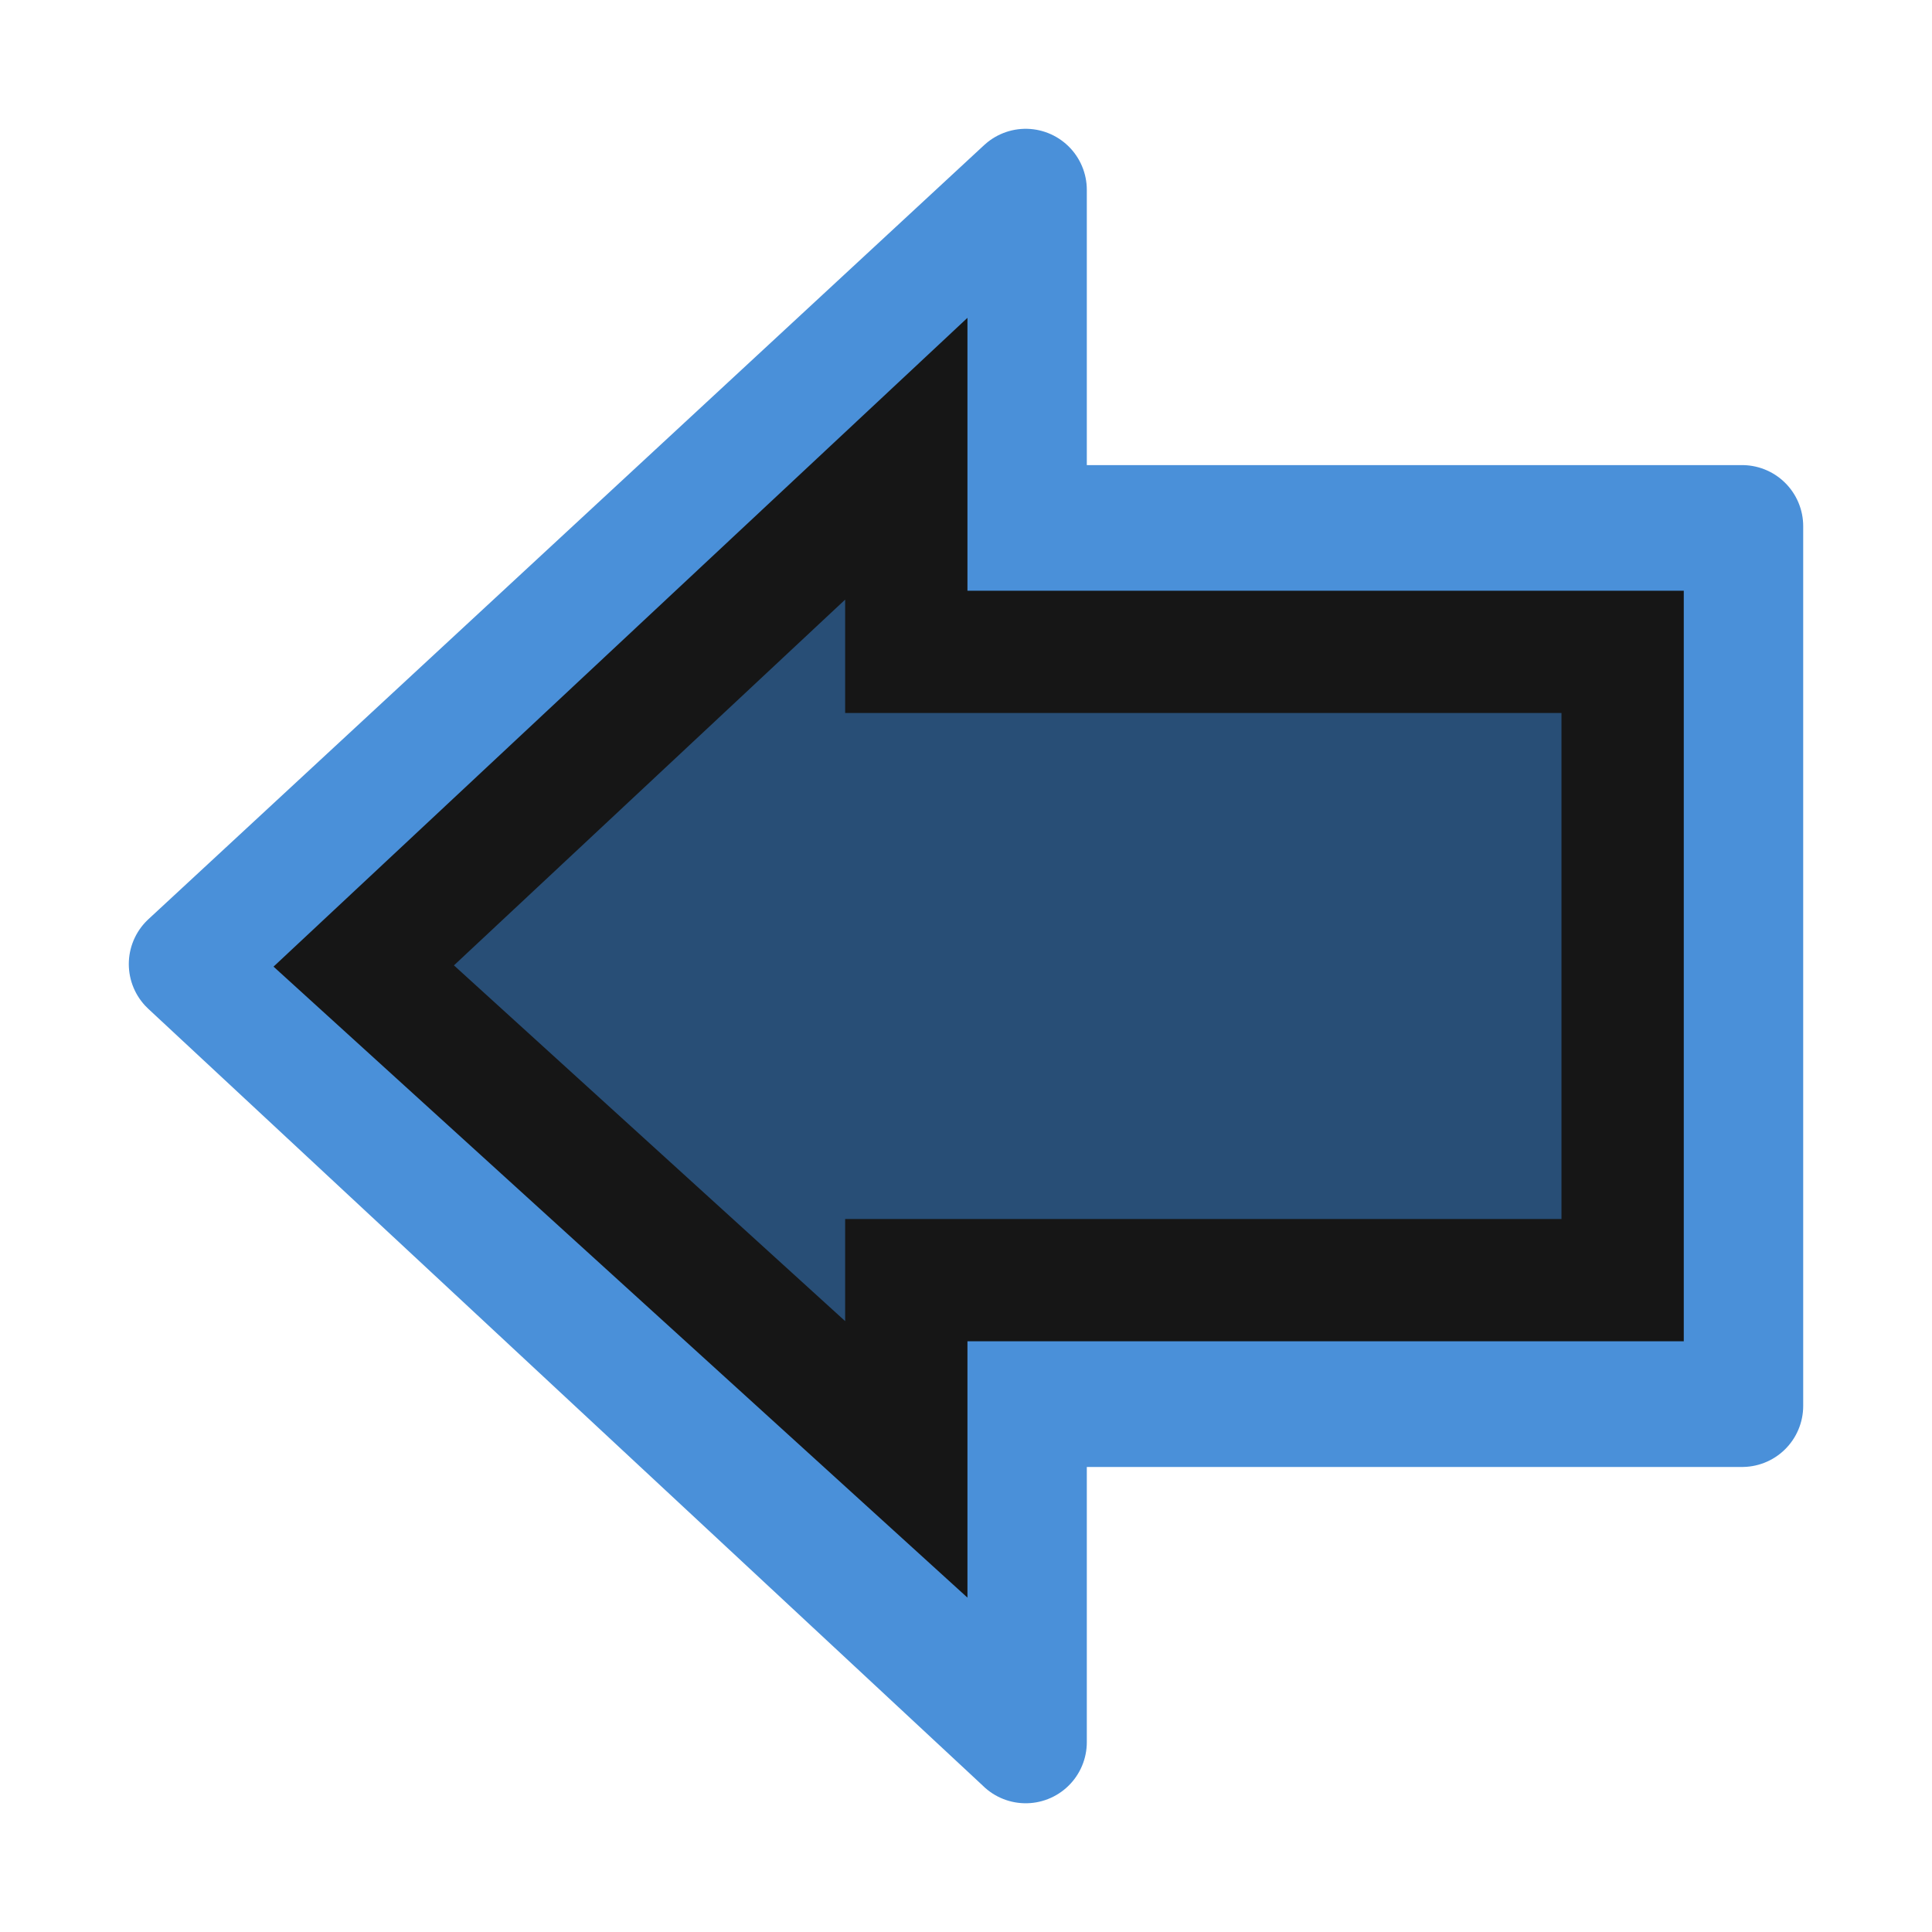
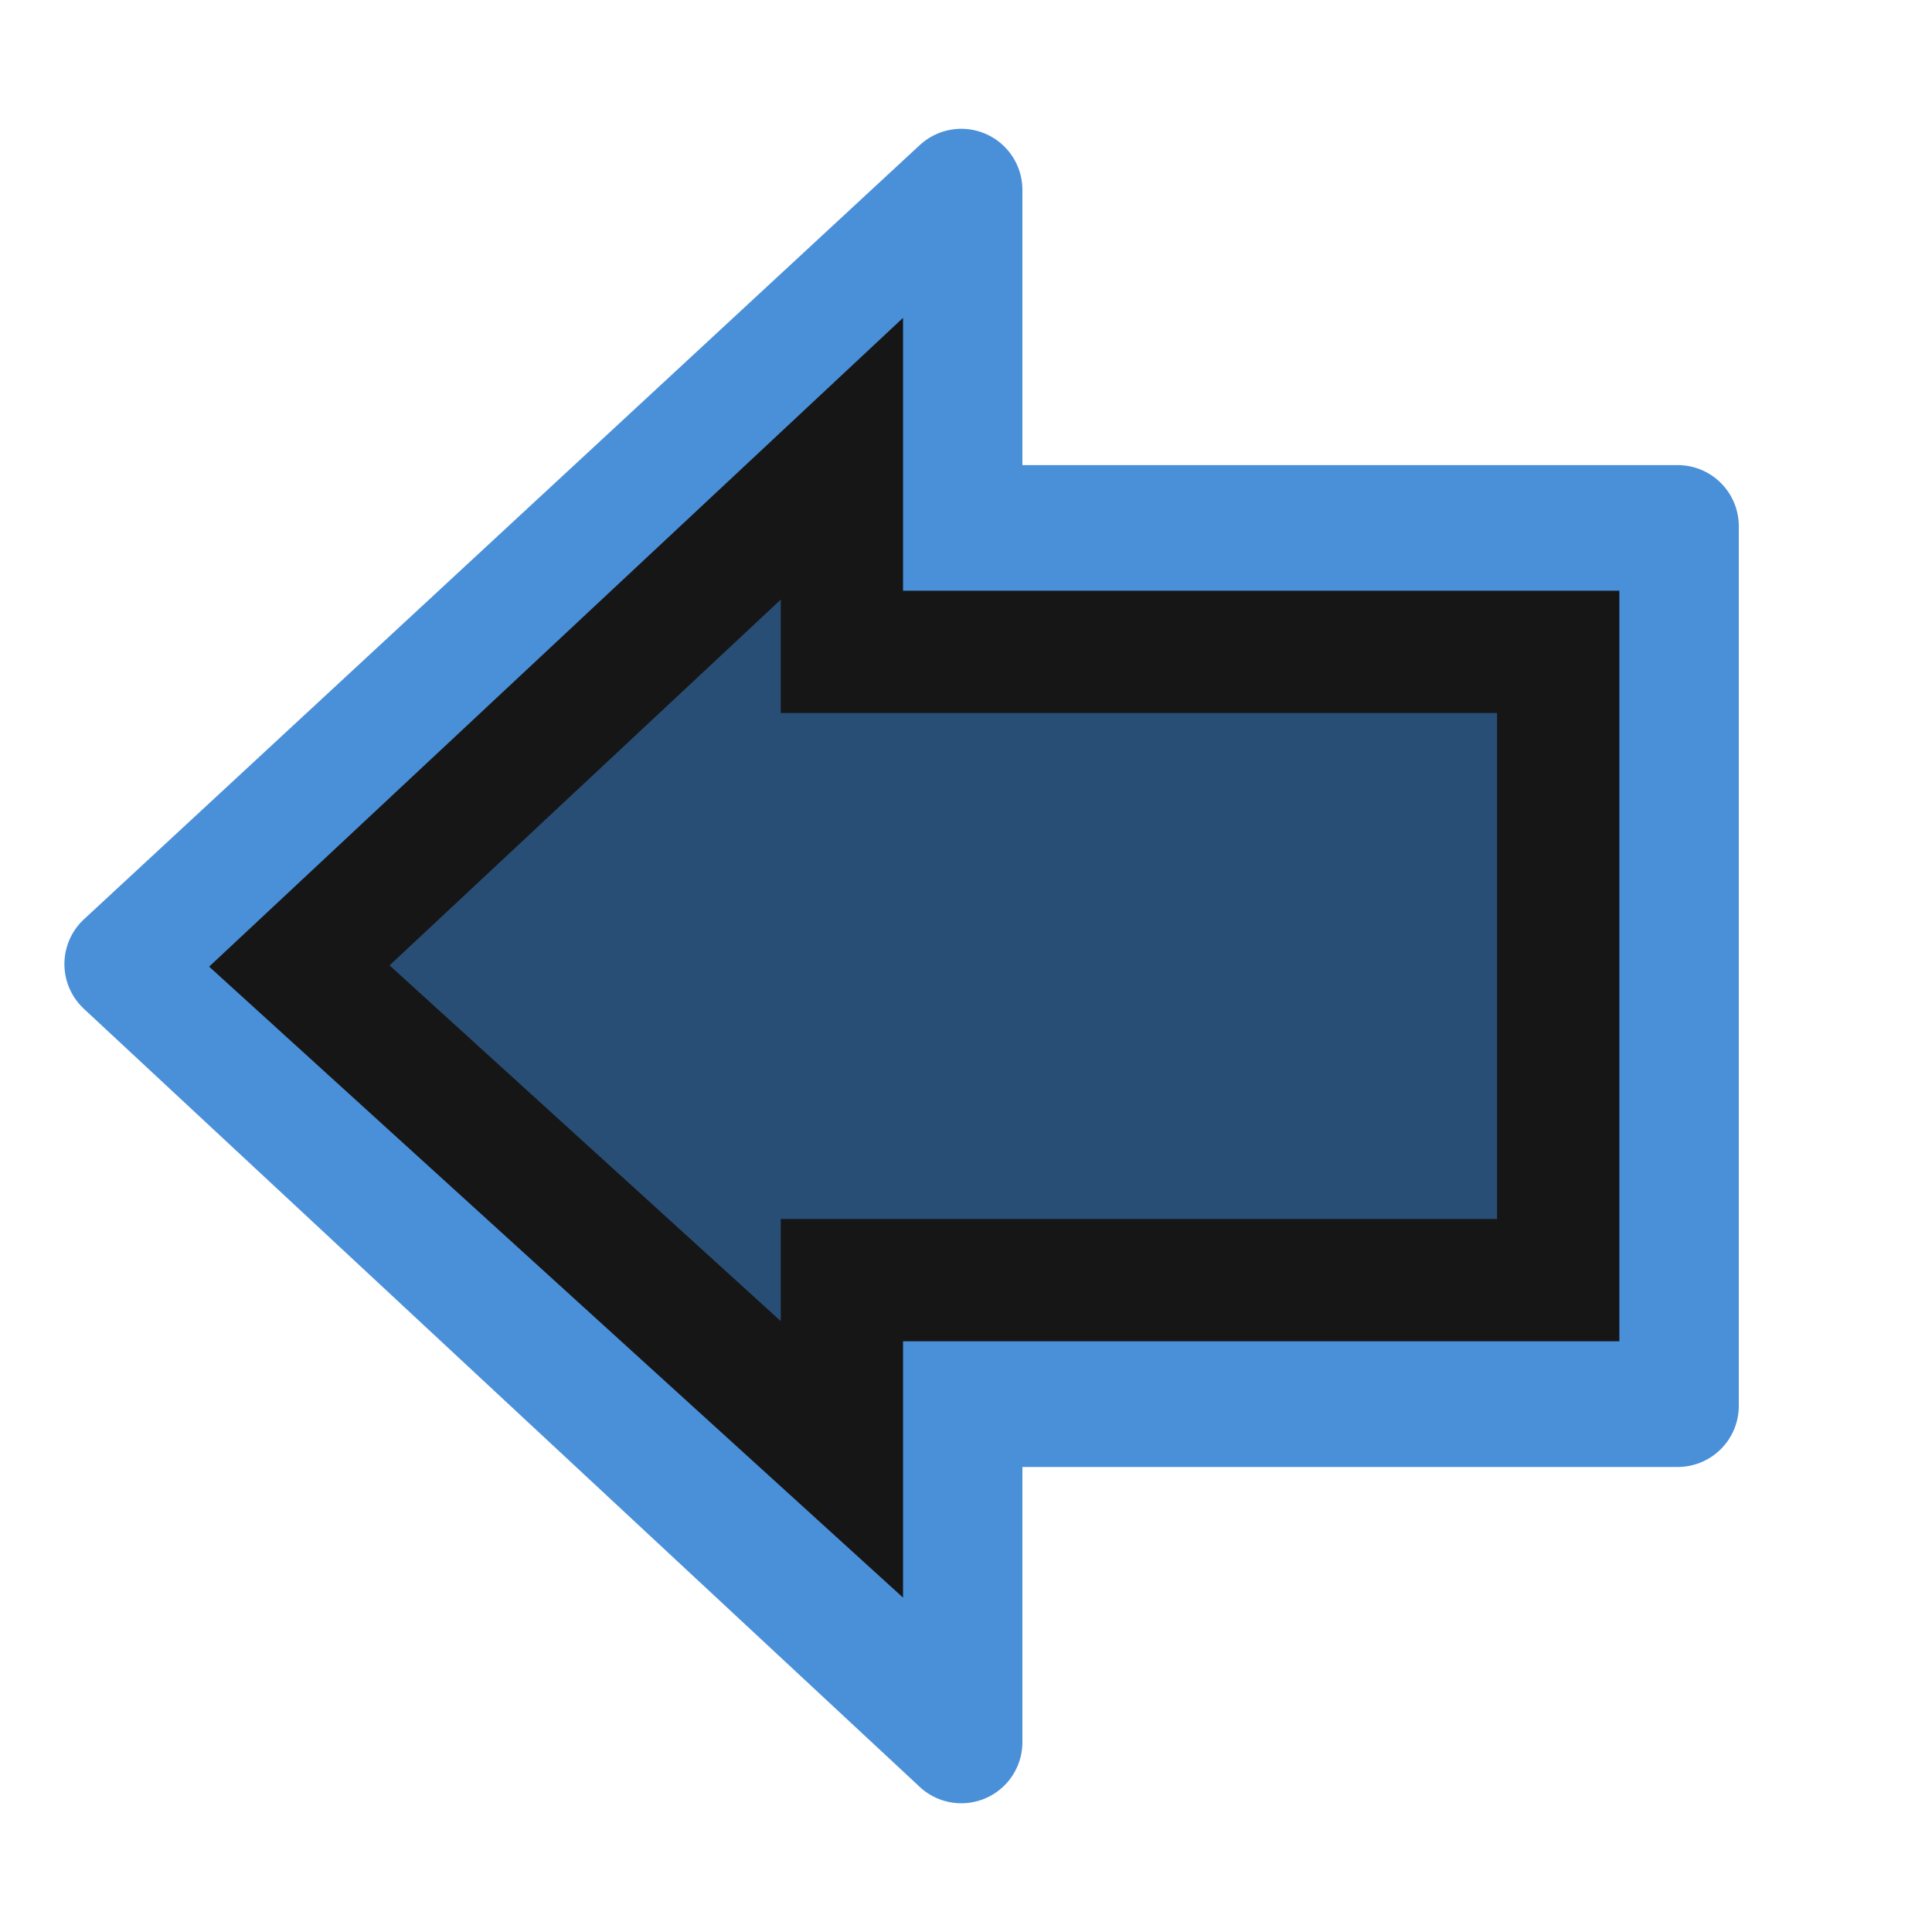
<svg xmlns="http://www.w3.org/2000/svg" xmlns:ns1="http://www.openswatchbook.org/uri/2009/osb" xmlns:xlink="http://www.w3.org/1999/xlink" version="1.1" id="svg2504" height="30" width="30">
  <defs id="defs2506">
    <linearGradient id="linearGradient4194" ns1:paint="solid">
      <stop style="stop-color:#ffffff;stop-opacity:1;" offset="0" id="stop4196" />
    </linearGradient>
    <linearGradient id="linearGradient5105-262-943-861">
      <stop offset="0" id="stop2487" style="stop-color:#0d0d0d;stop-opacity:1;" />
      <stop offset="1" id="stop2489" style="stop-color:#0d0d0d;stop-opacity:0;" />
    </linearGradient>
    <radialGradient xlink:href="#linearGradient5105-262-943-861" id="radialGradient2502" gradientUnits="userSpaceOnUse" gradientTransform="matrix(1,0,0,0.282946,0,13.64644)" cx="11.25" cy="19.031" fx="11.25" fy="19.031" r="8.062" />
    <linearGradient id="linearGradient2264">
      <stop style="stop-color:#4a90d9;stop-opacity:1;" offset="0" id="stop2266" />
      <stop style="stop-color:#56a1e7;stop-opacity:1;" offset="1" id="stop2268" />
    </linearGradient>
    <filter id="filter3110" height="1" width="1" y="0" x="0" style="color-interpolation-filters:sRGB">
      <feColorMatrix id="feColorMatrix3112" type="saturate" values="0" result="result1" />
      <feFlood id="feFlood3114" flood-color="rgb(9,111,152)" result="result2" />
      <feBlend id="feBlend3116" in2="result1" mode="screen" result="result2" />
      <feComposite id="feComposite3118" in2="SourceGraphic" operator="in" in="result2" />
    </filter>
    <filter id="filter3120" height="1" width="1" y="0" x="0" style="color-interpolation-filters:sRGB">
      <feColorMatrix id="feColorMatrix3122" type="saturate" values="0" result="result1" />
      <feFlood id="feFlood3124" flood-color="rgb(9,111,152)" result="result2" />
      <feBlend id="feBlend3126" in2="result1" mode="screen" result="result2" />
      <feComposite id="feComposite3128" in2="SourceGraphic" operator="in" in="result2" />
    </filter>
  </defs>
  <g id="layer1" transform="translate(0,14)">
-     <path id="path3288" d="M 15.927,13.051 2.949,0.97 15.927,-11.051 l 0,5.222 11.124,0 0,13.659 -11.124,0 0,5.222 z" style="display:inline;overflow:visible;visibility:visible;fill:#4a90d9;fill-opacity:1;fill-rule:nonzero;stroke:#4a90d9;stroke-width:1.898;stroke-linecap:round;stroke-linejoin:round;stroke-miterlimit:4;stroke-dasharray:none;stroke-dashoffset:0;stroke-opacity:1;marker:none;marker-start:none;marker-mid:none;marker-end:none" />
-     <path id="path3290" d="M 14.073,8.661 5.648,1 14.073,-6.877 l 0,2.999 11.123,0 0,9.756 -11.123,0 0,2.783 z" style="display:inline;overflow:visible;visibility:visible;opacity:1;fill:#000000;fill-opacity:0.454;fill-rule:evenodd;stroke:#161616;stroke-width:1.899;stroke-linecap:butt;stroke-linejoin:miter;stroke-miterlimit:4;stroke-dasharray:none;stroke-dashoffset:0;stroke-opacity:1;marker:none;marker-start:none;marker-mid:none;marker-end:none" />
+     <path id="path3288" d="M 14.927,13.051 1.949,0.97 14.927,-11.051 l 0,5.222 11.124,0 0,13.659 -11.124,0 0,5.222 z" style="display:inline;overflow:visible;visibility:visible;fill:#4a90d9;fill-opacity:1;fill-rule:nonzero;stroke:#4a90d9;stroke-width:1.898;stroke-linecap:round;stroke-linejoin:round;stroke-miterlimit:4;stroke-dasharray:none;stroke-dashoffset:0;stroke-opacity:1;marker:none;marker-start:none;marker-mid:none;marker-end:none" />
+     <path id="path3290" d="M 13.073,8.661 4.648,1 13.073,-6.877 l 0,2.999 11.123,0 0,9.756 -11.123,0 0,2.783 z" style="display:inline;overflow:visible;visibility:visible;opacity:1;fill:#000000;fill-opacity:0.454;fill-rule:evenodd;stroke:#161616;stroke-width:1.899;stroke-linecap:butt;stroke-linejoin:miter;stroke-miterlimit:4;stroke-dasharray:none;stroke-dashoffset:0;stroke-opacity:1;marker:none;marker-start:none;marker-mid:none;marker-end:none" />
  </g>
</svg>
